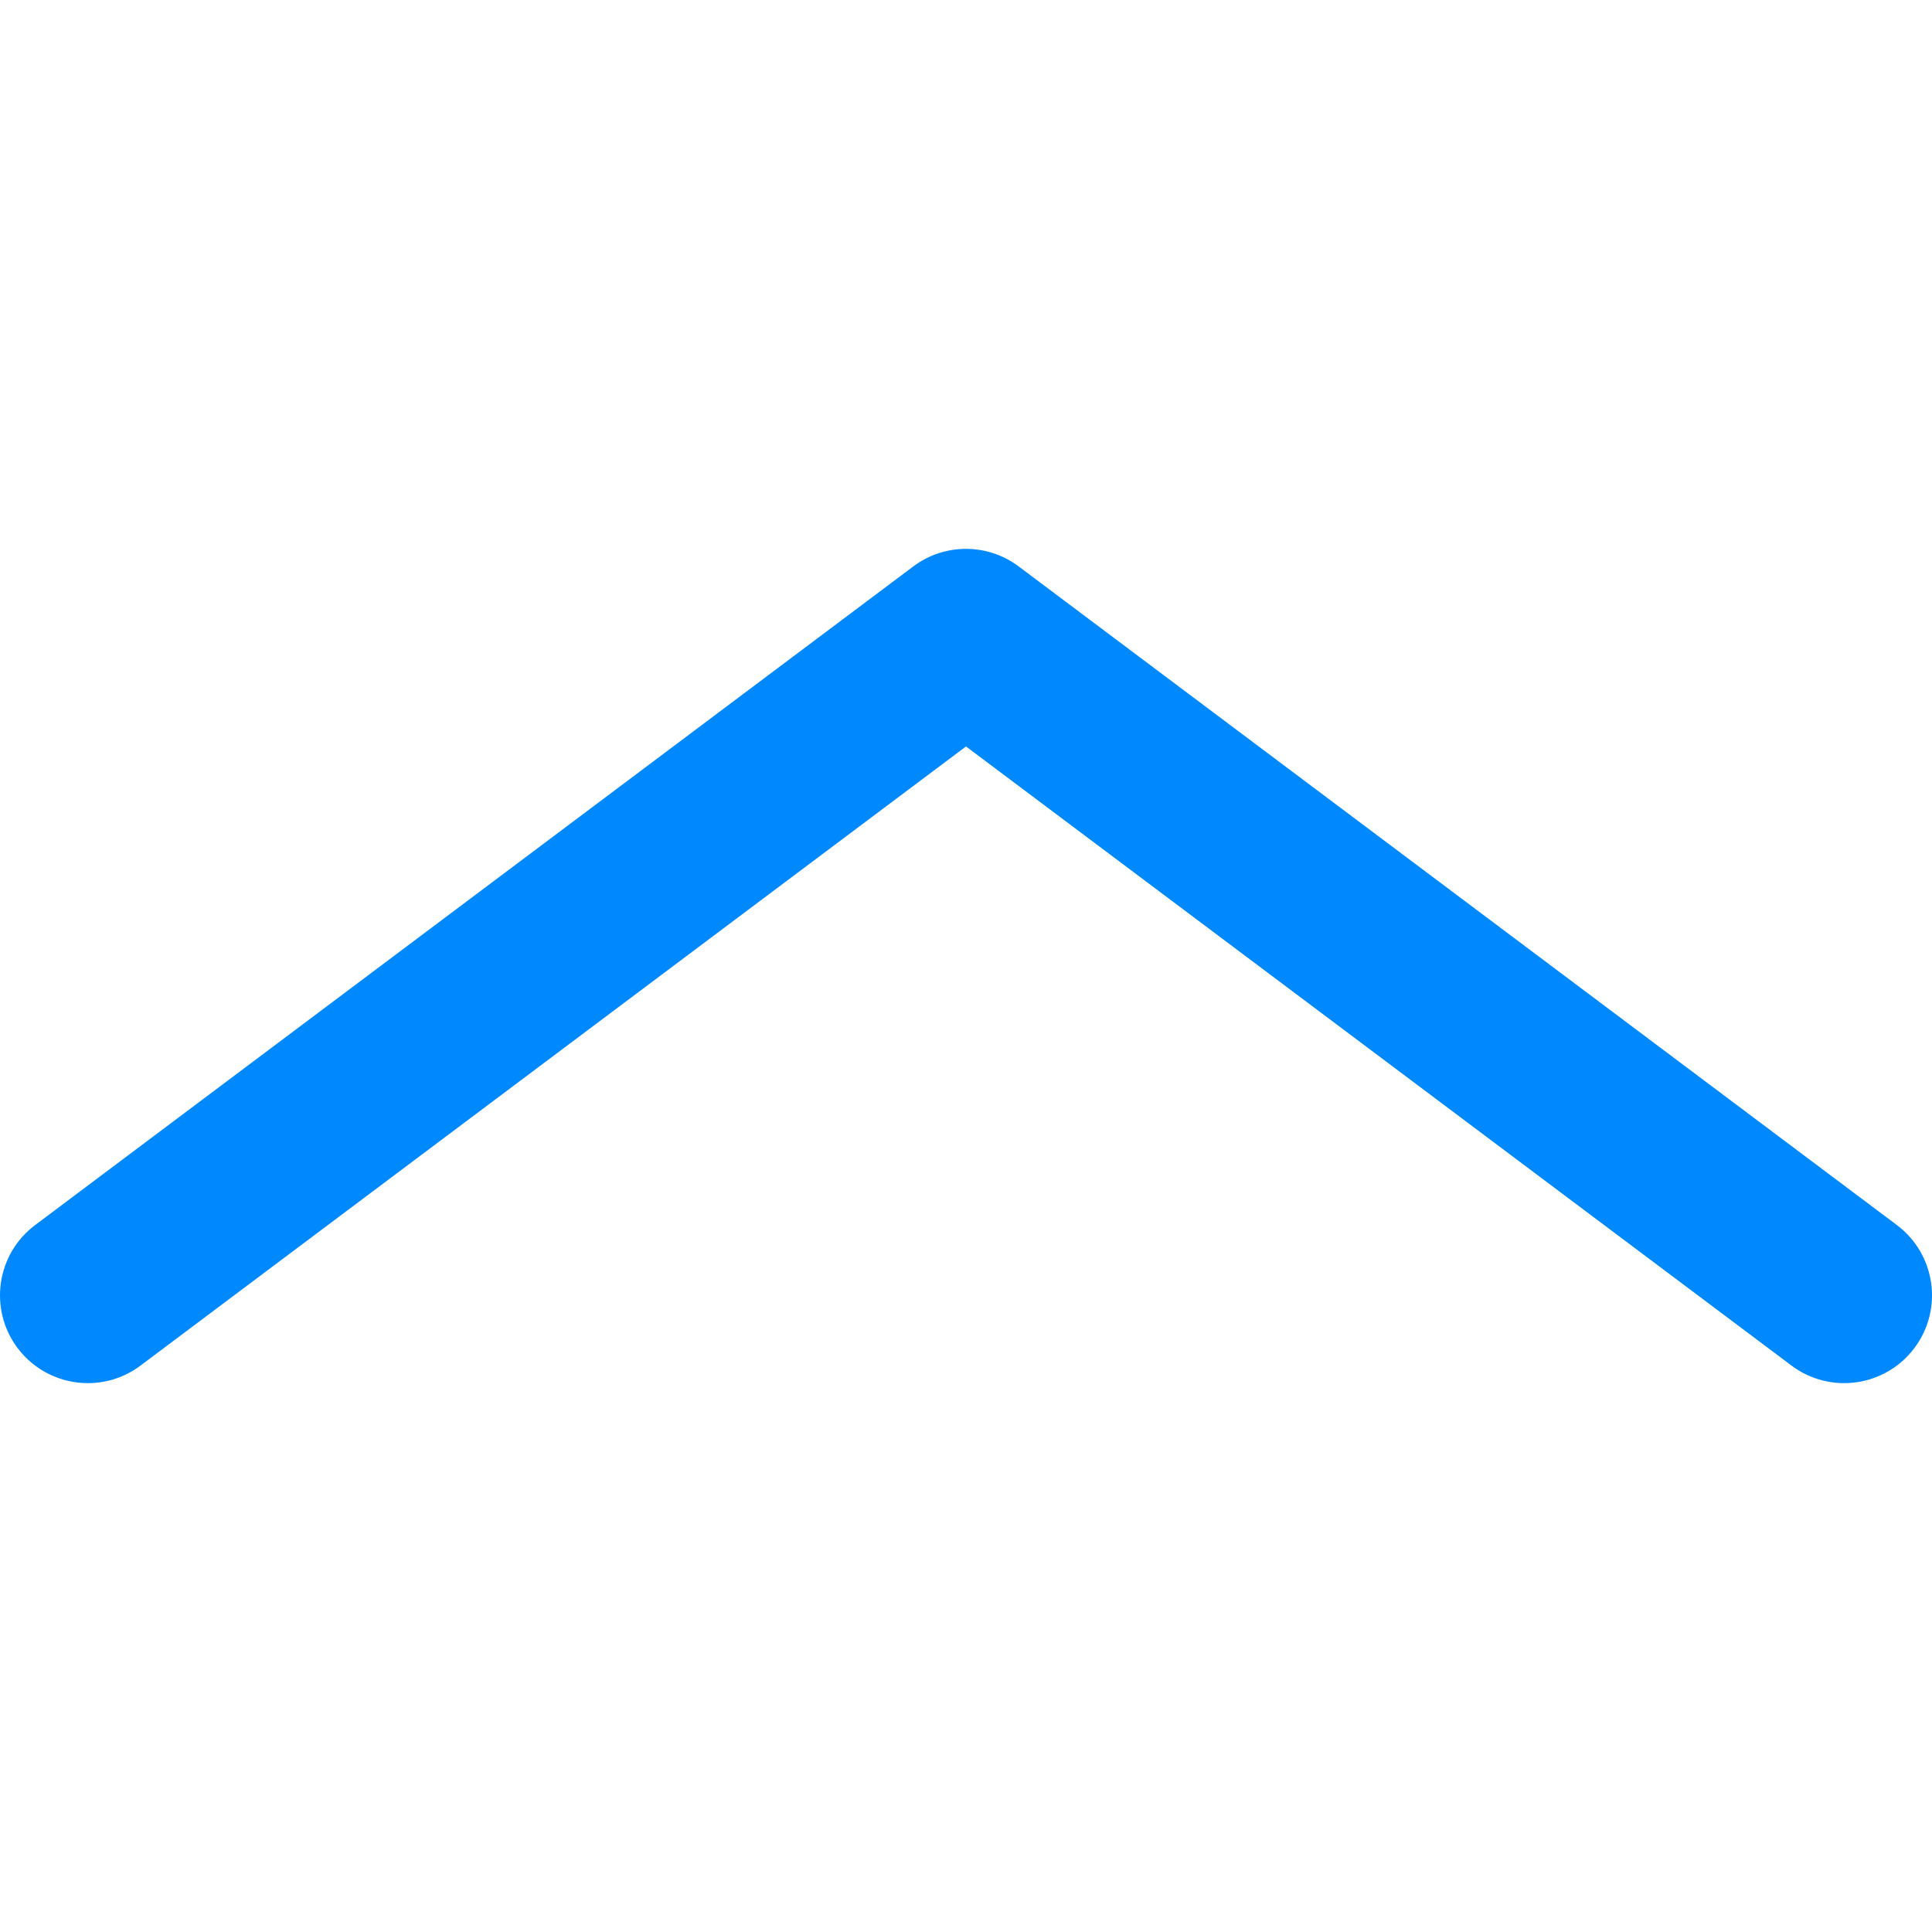
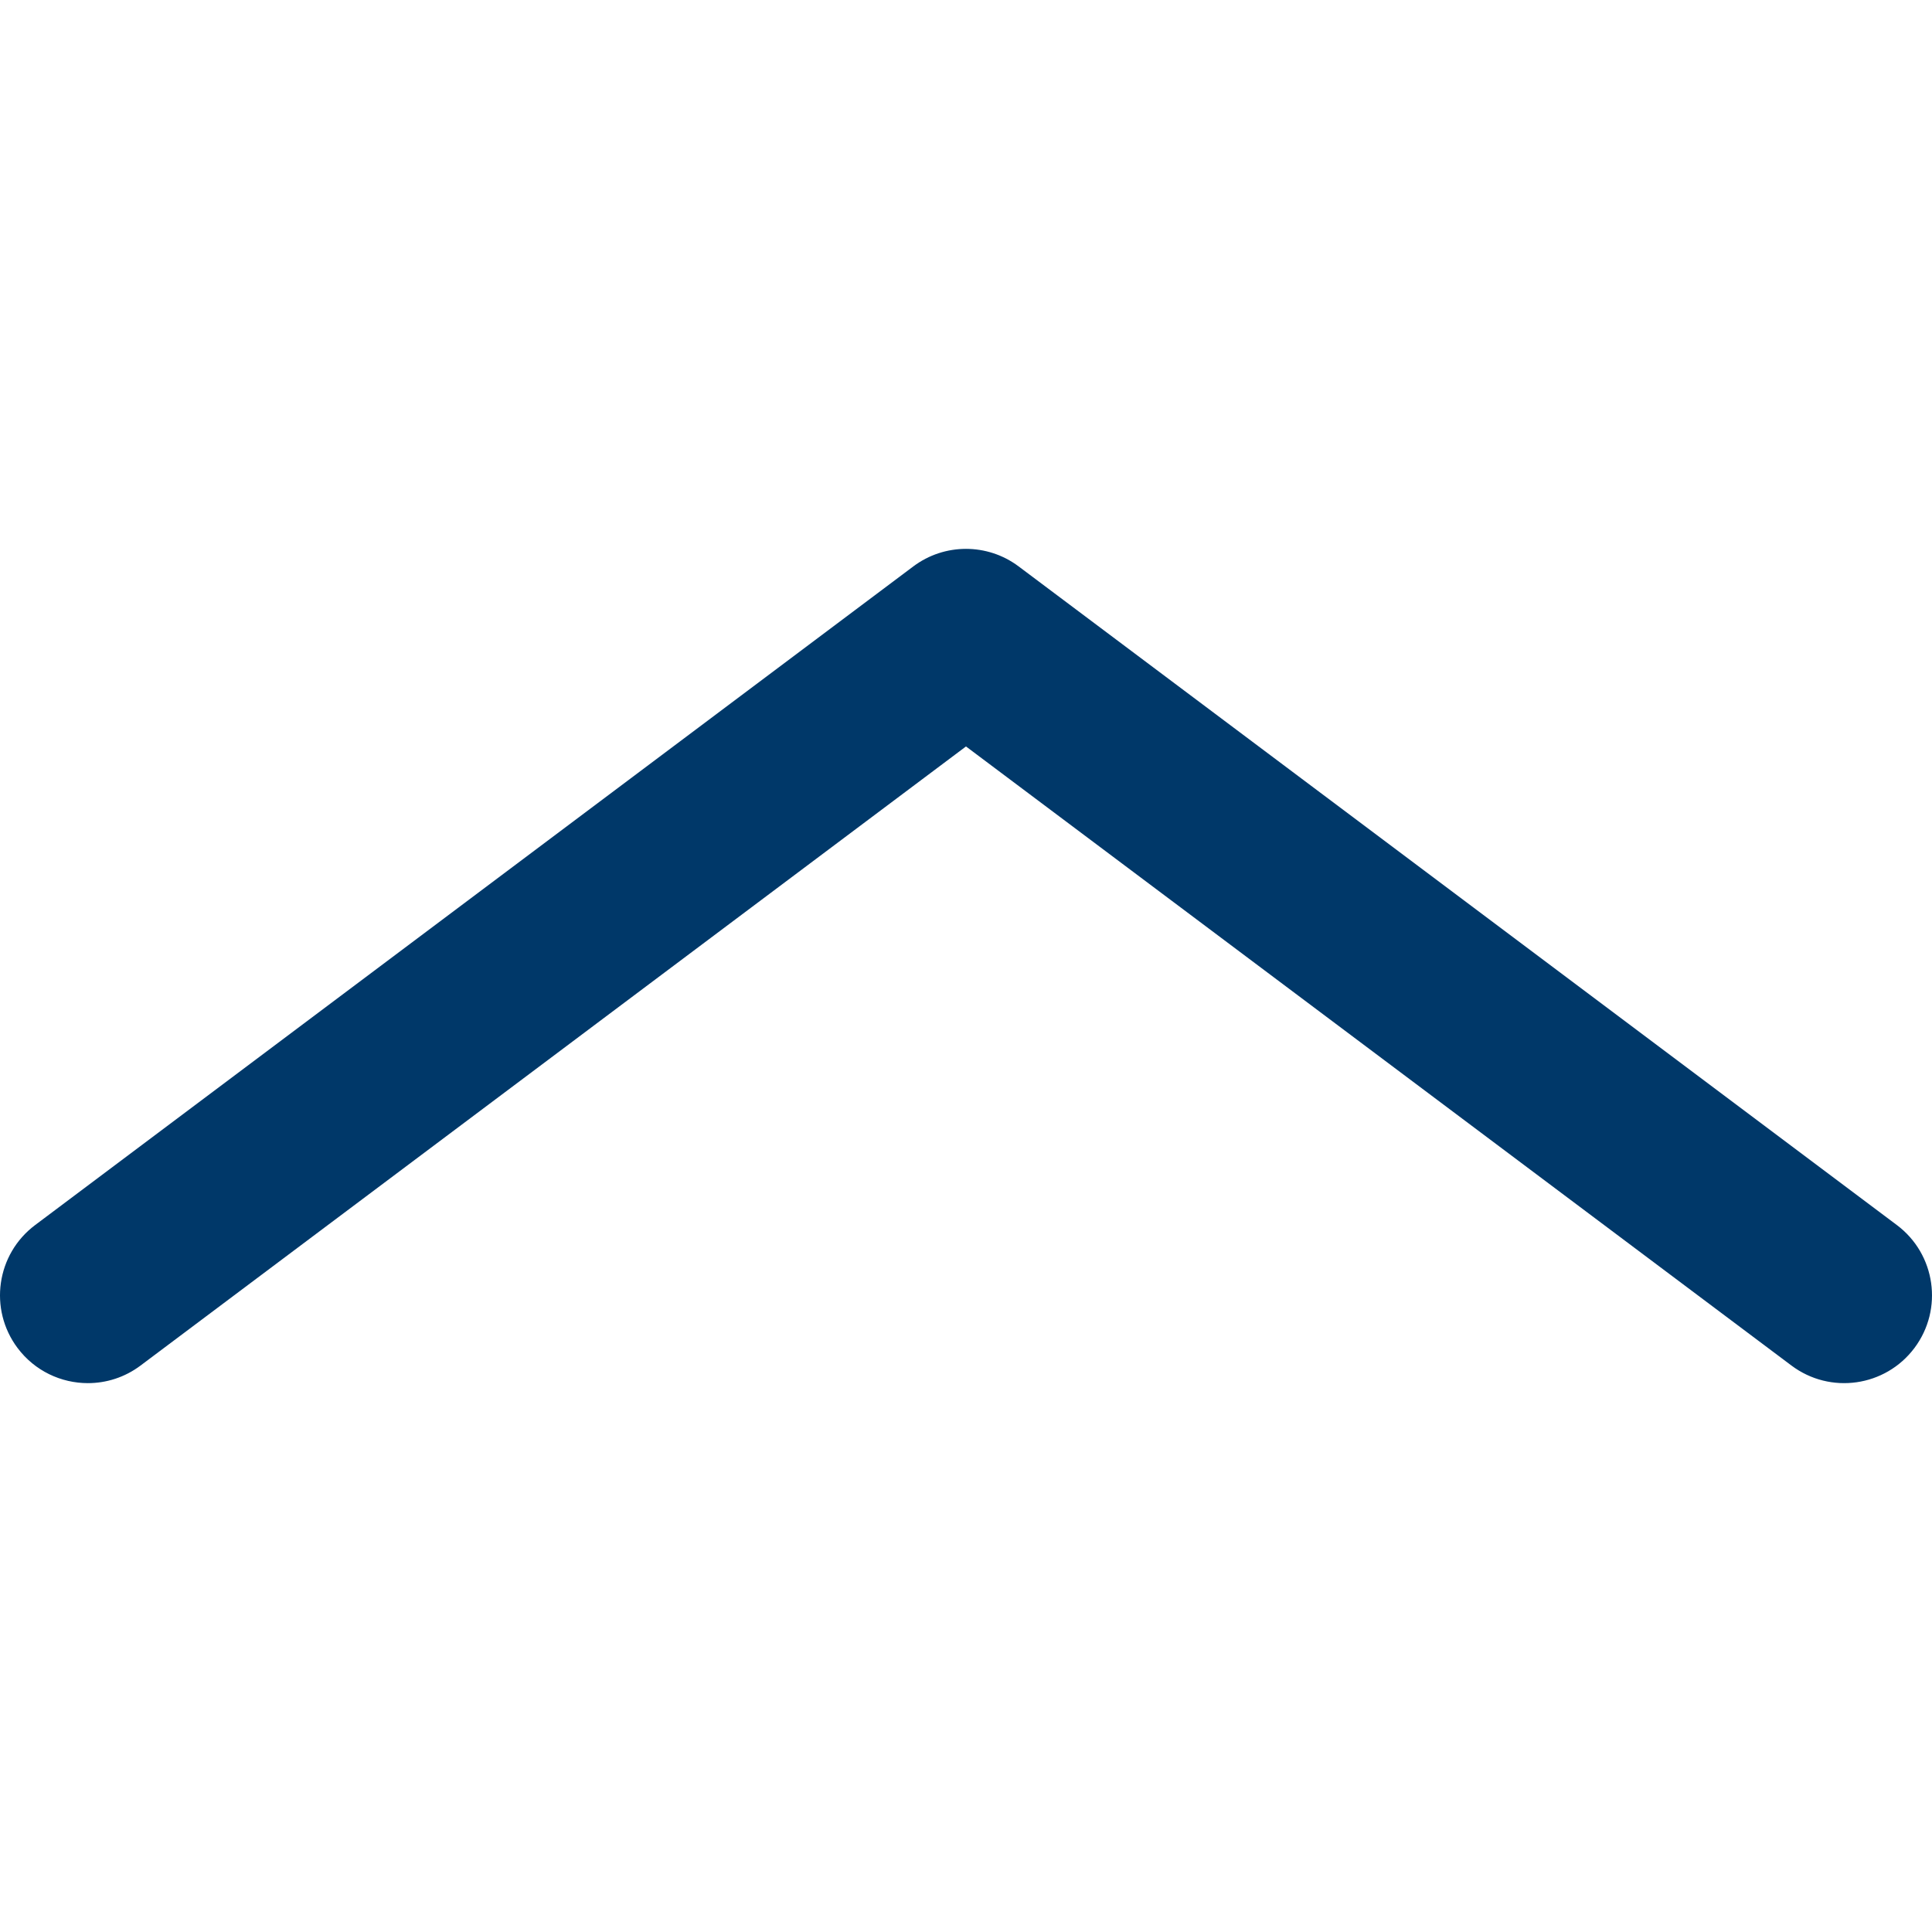
- <svg xmlns="http://www.w3.org/2000/svg" version="1.1" id="Layer_1" x="0px" y="0px" viewBox="0 0 512 512" style="enable-background:new 0 0 512 512;" xml:space="preserve">
-   <path style="fill:#0089FF;" d="M502.689,324.653L269.957,150.109c-8.276-6.206-19.653-6.206-27.927,0L9.311,324.653  c-10.282,7.713-12.367,22.3-4.655,32.582c4.572,6.097,11.56,9.311,18.637,9.311c4.858,0,9.759-1.517,13.945-4.656l218.758-164.072  l218.767,164.072c10.285,7.714,24.871,5.627,32.582-4.655C515.056,346.953,512.971,332.365,502.689,324.653z" />
-   <g>
- </g>
-   <g>
- </g>
-   <g>
- </g>
-   <g>
- </g>
-   <g>
- </g>
-   <g>
- </g>
-   <g>
- </g>
-   <g>
- </g>
-   <g>
- </g>
-   <g>
- </g>
-   <g>
- </g>
-   <g>
- </g>
-   <g>
- </g>
-   <g>
- </g>
-   <g>
- </g>
+ <svg xmlns="http://www.w3.org/2000/svg" x="0px" y="0px" viewBox="0 0 512 512" style="enable-background:new 0 0 512 512;">
+   <path style="fill:#003869;" d="M502.689,324.653L269.957,150.109c-8.276-6.206-19.653-6.206-27.927,0L9.311,324.653  c-10.282,7.713-12.367,22.3-4.655,32.582c4.572,6.097,11.56,9.311,18.637,9.311c4.858,0,9.759-1.517,13.945-4.656l218.758-164.072  l218.767,164.072c10.285,7.714,24.871,5.627,32.582-4.655C515.056,346.953,512.971,332.365,502.689,324.653z" />
</svg>
